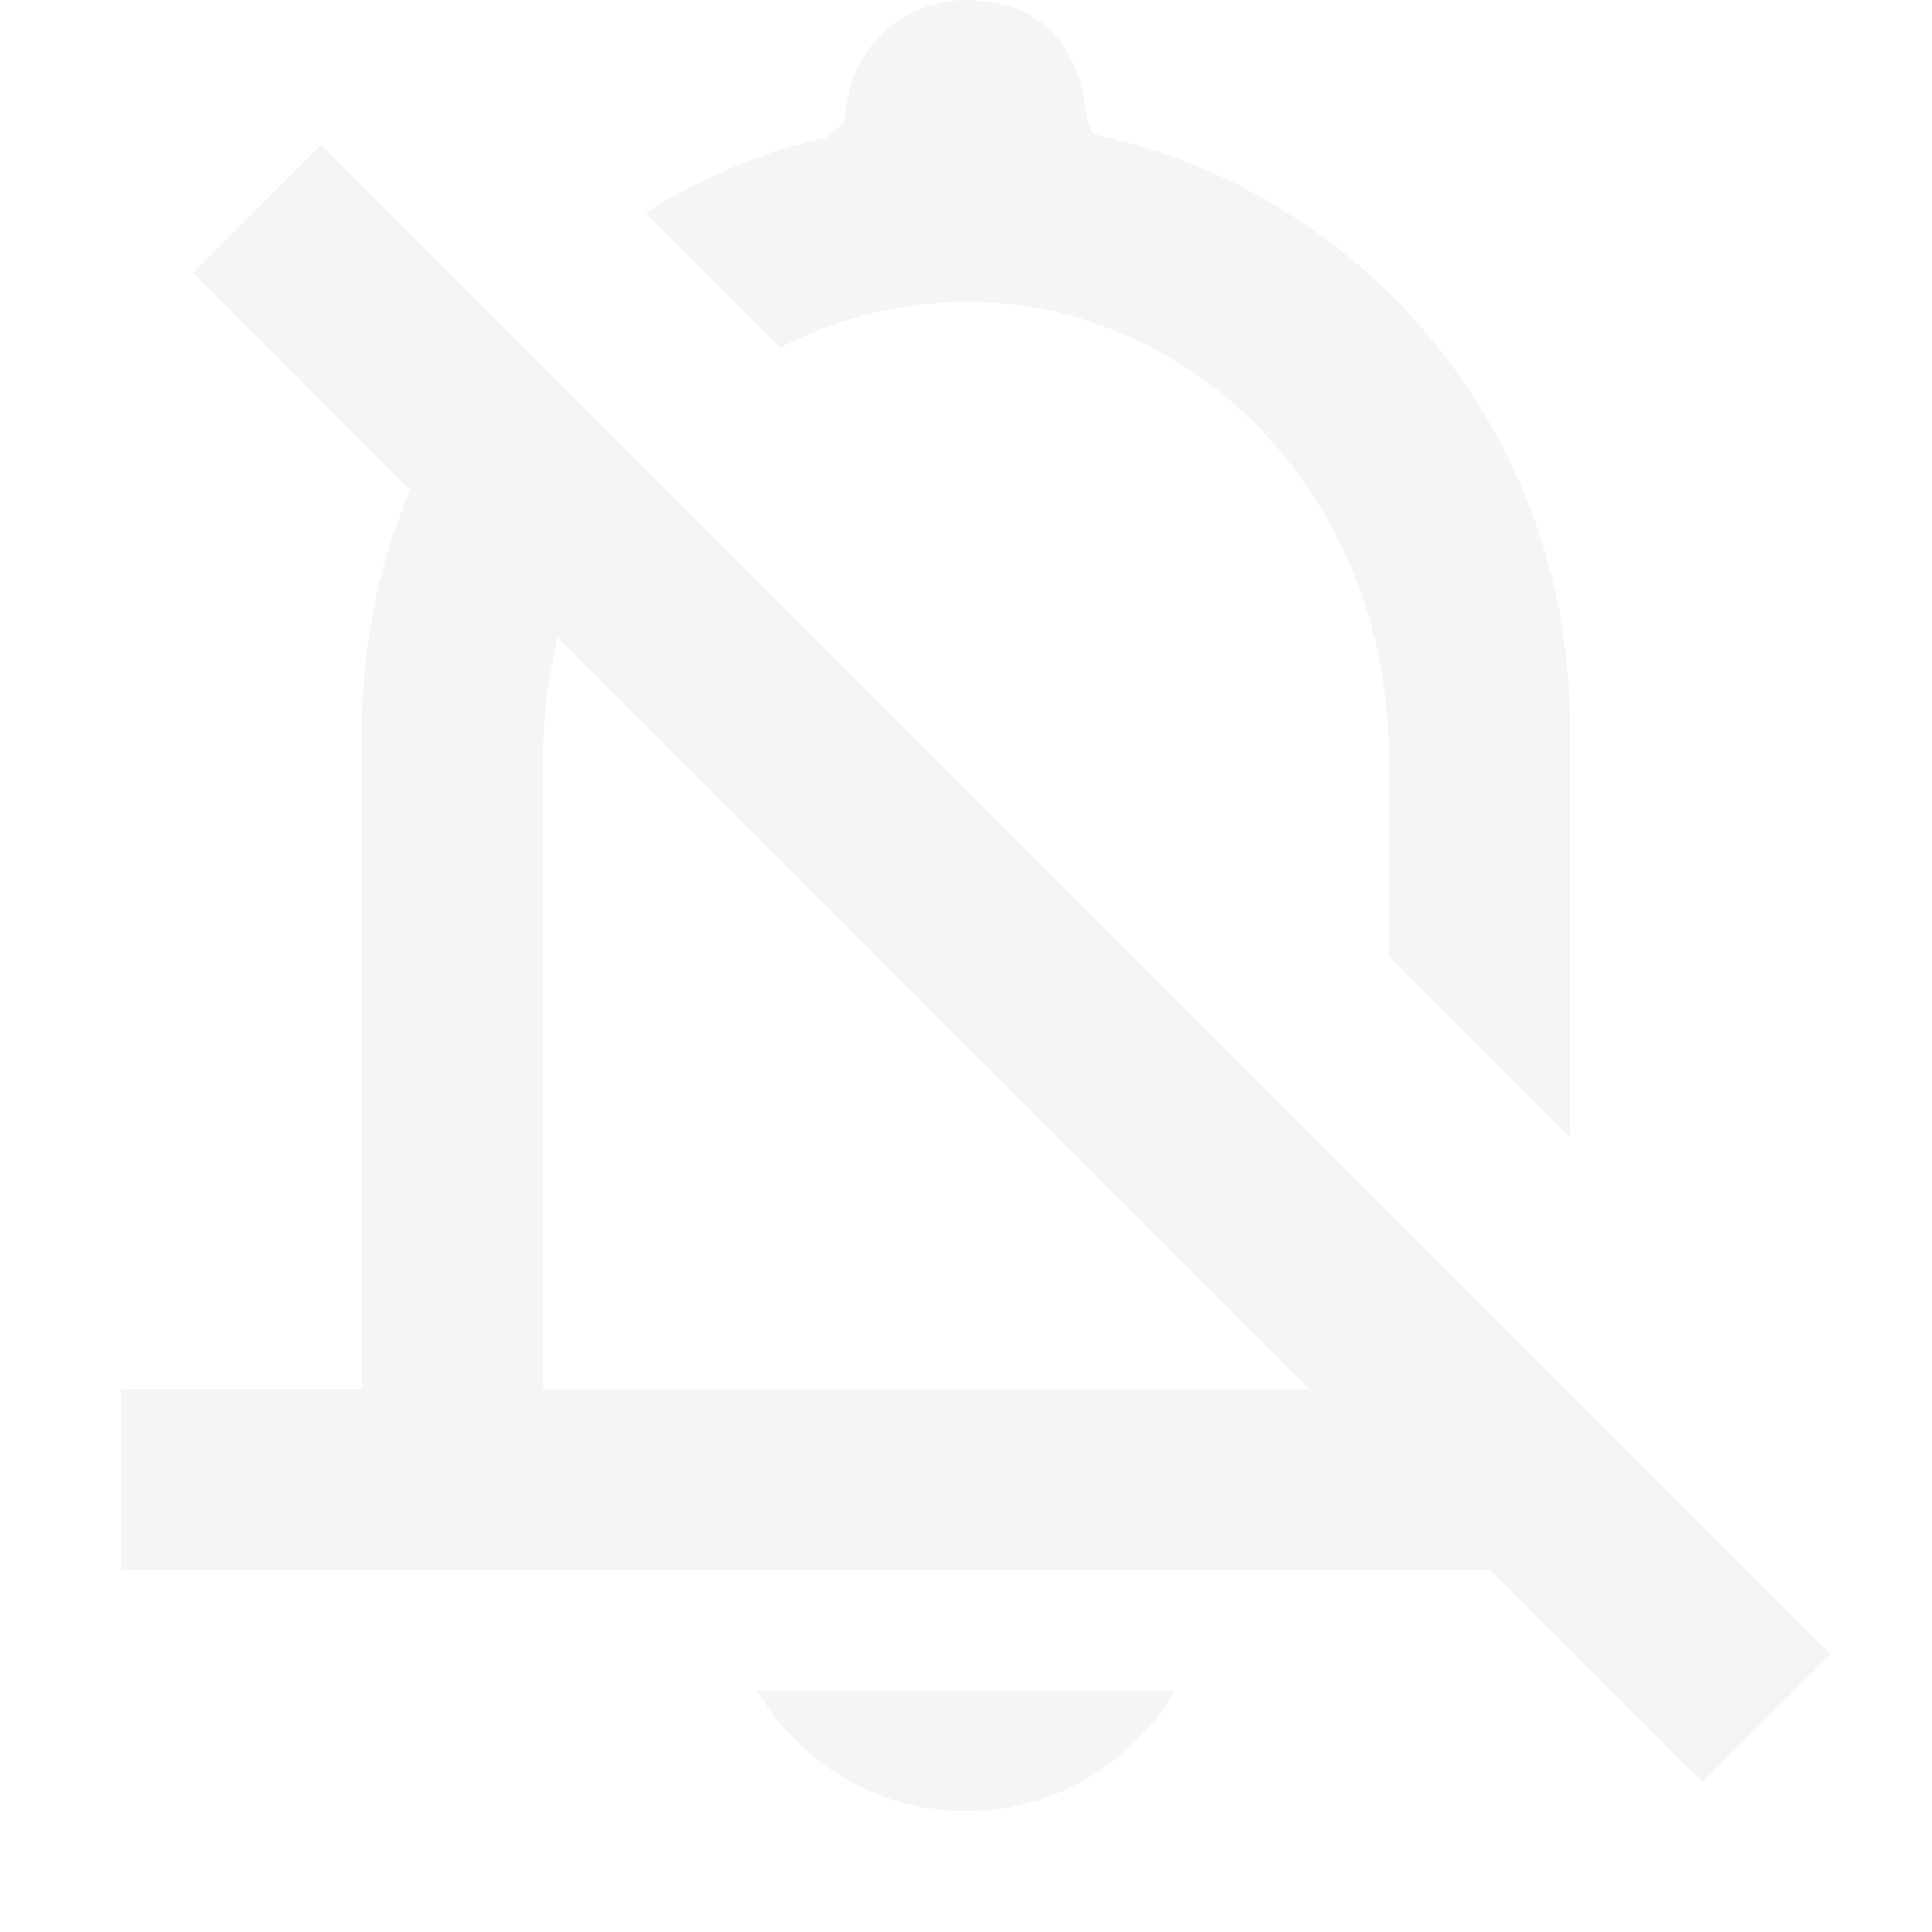
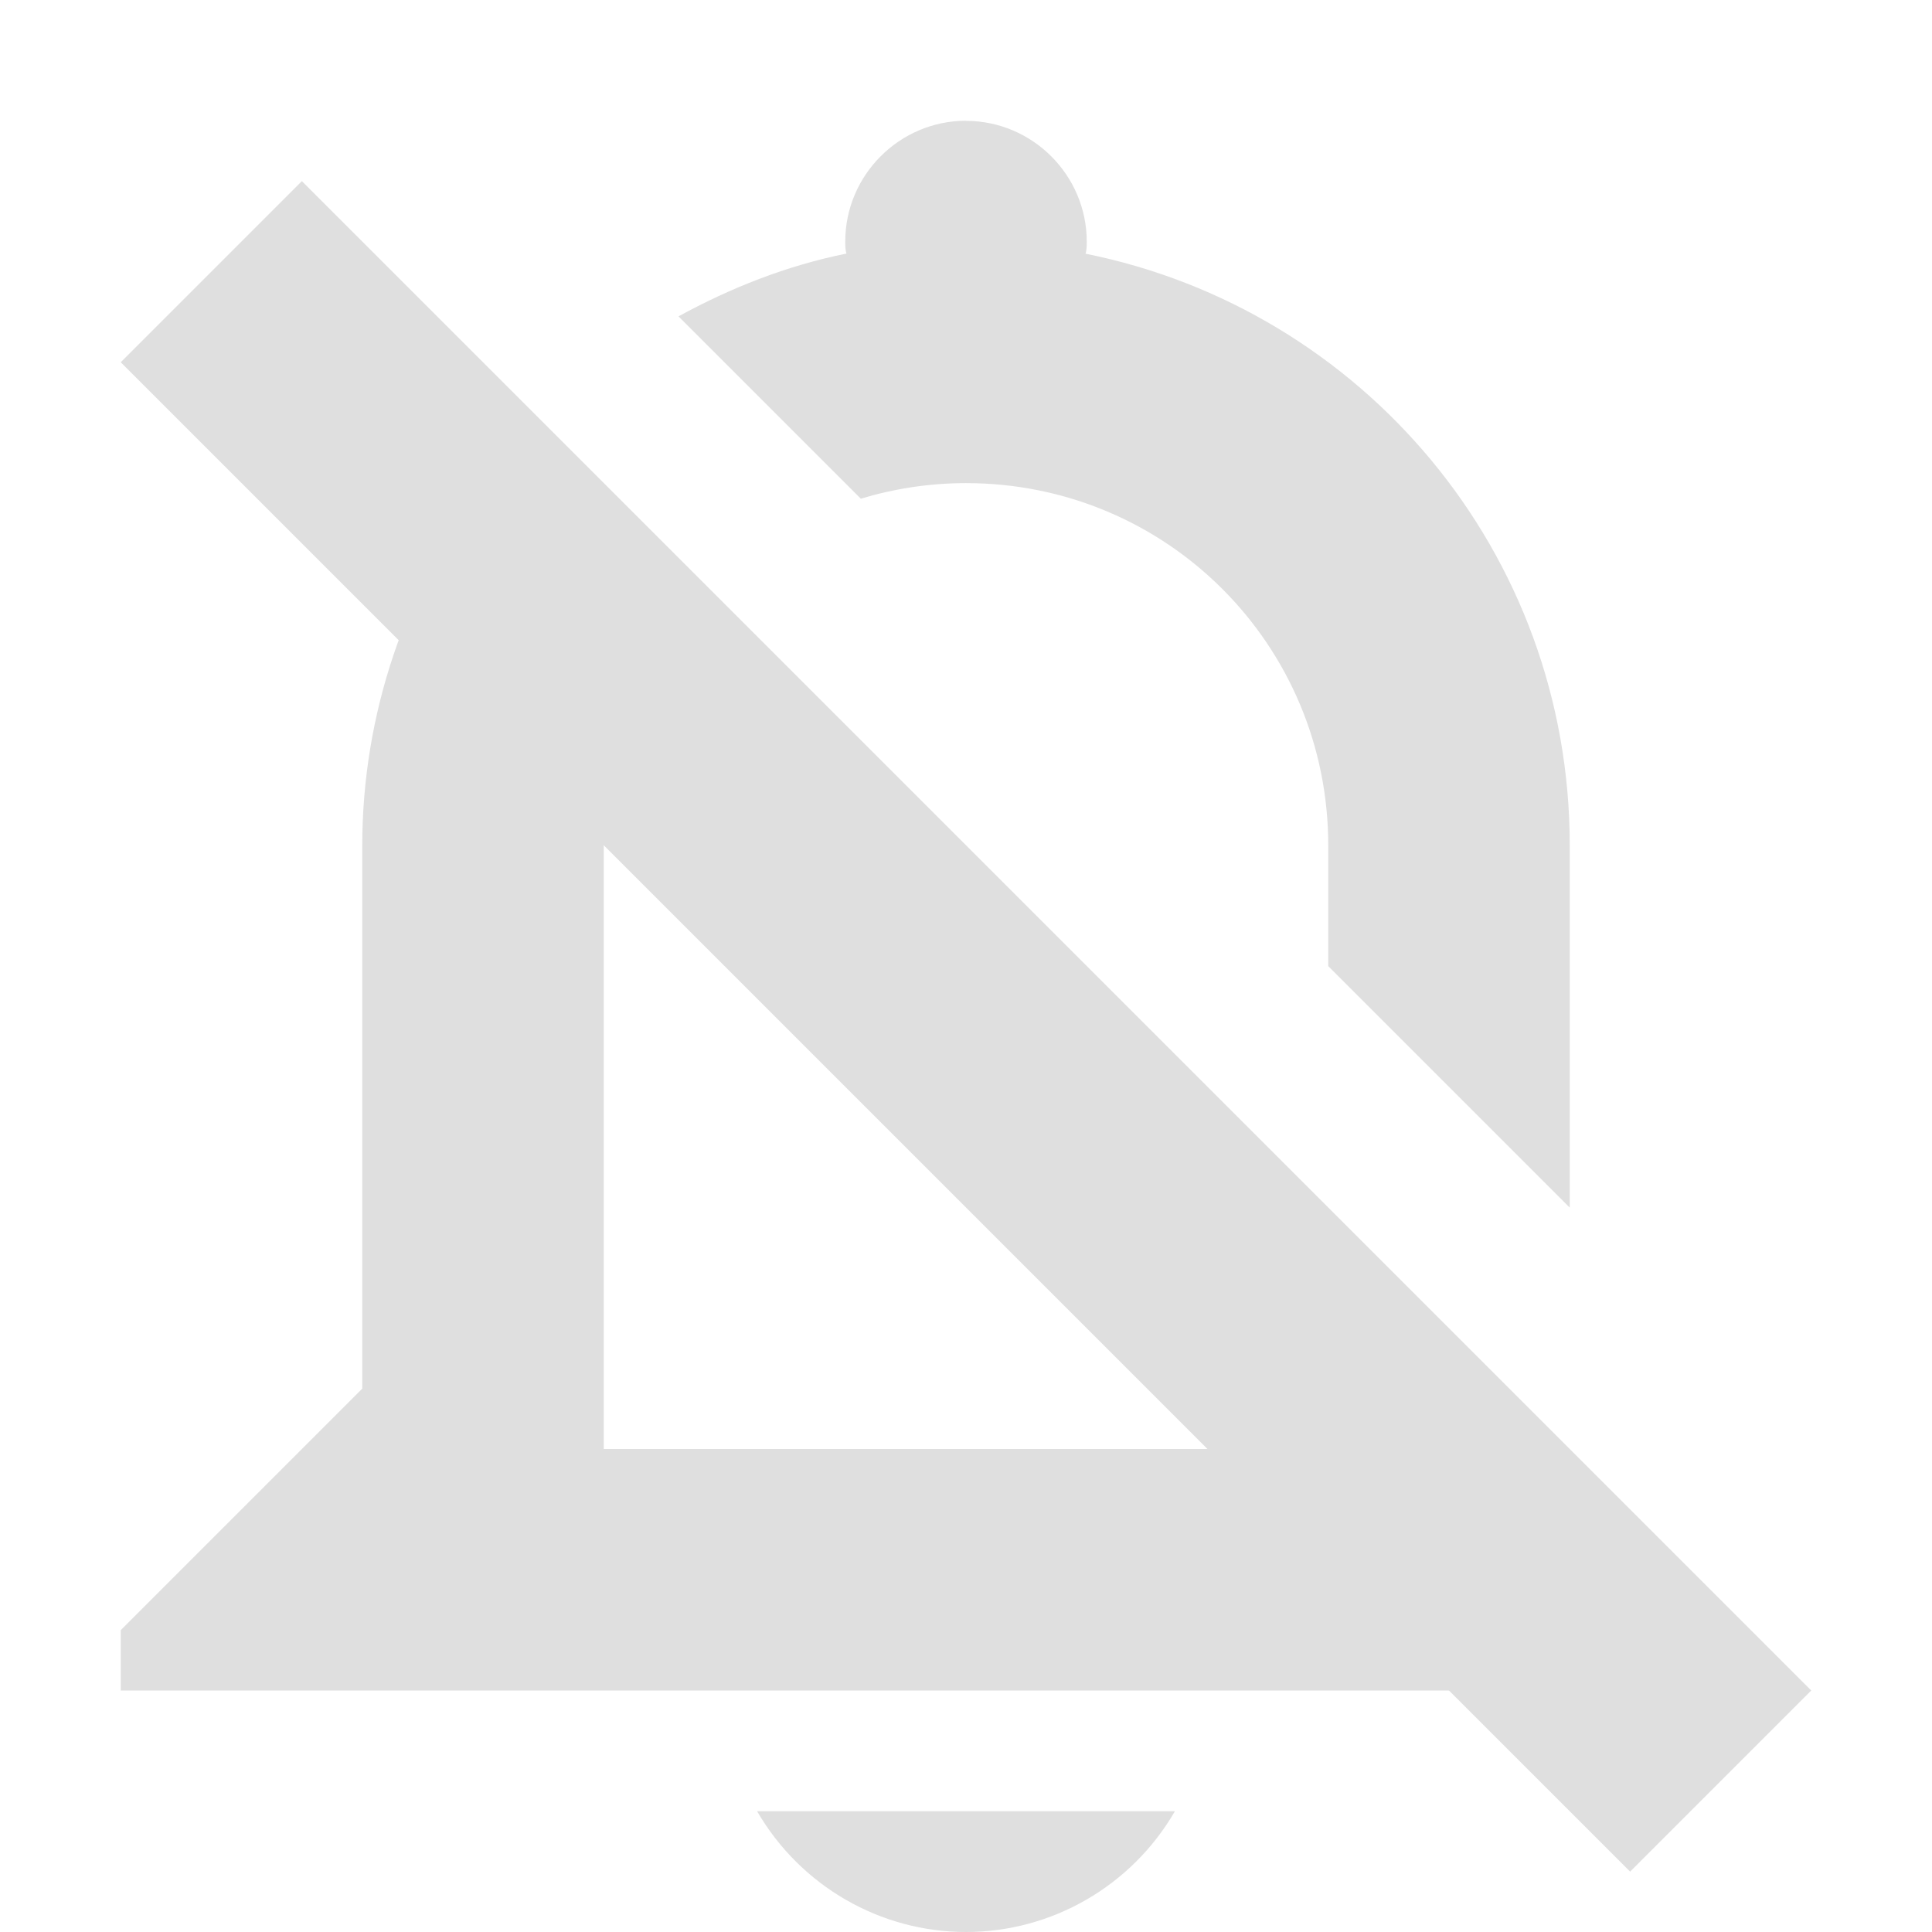
- <svg xmlns="http://www.w3.org/2000/svg" width="16" height="16" version="1.1" id="svg3">
-   <defs id="defs7" />
-   <path id="path928" style="opacity:0.3;fill:#dfdfdf;stroke-width:1" d="M 7.975,0 C 7.434,0.014 7,0.456 7,1 L 6.859,1.131 C 6.314,1.257 5.804,1.473 5.344,1.762 L 6.463,2.881 C 6.927,2.639 7.447,2.5 8,2.5 c 1.939,0 3.5,1.673 3.5,3.75 v 1.5 0.168 l 1.5,1.5 V 8 6 C 13,3.592 11.315,1.593 9.055,1.111 L 9,1 C 8.948,0.307 8.552,-1.6699007e-7 8,0 7.991,0 7.983,-2.1730255e-4 7.975,0 Z M 2.66,1.199 1.6,2.26 3.396,4.057 C 3.144,4.654 3,5.308 3,6 v 2 3 0.504 H 1 V 13 h 2 9.34 l 1.76,1.76 1.061,-1.061 L 14.461,13 11.5,10.039 5.309,3.848 4.205,2.744 Z M 4.619,5.279 10.84,11.5 H 8 4.5 V 7.75 6.25 C 4.5,5.914 4.542,5.589 4.619,5.279 Z M 6.27,14 c 0.36,0.62 1.02,1 1.73,1 0.71,0 1.37,-0.38 1.73,-1 z" />
+ <svg xmlns="http://www.w3.org/2000/svg" width="16" height="16" version="1.1">
+   <path class="ColorScheme-Text" d="m8 1c-0.55 0-1 0.45-1 1 0 0.03-2.344e-4 0.07 0.01 0.1-0.497 0.1-0.961 0.285-1.391 0.52l1.51 1.51c0.275-0.083 0.568-0.129 0.871-0.129 1.662 0 3 1.338 3 3v1l2 2v-3c0-2.43-1.72-4.44-4.01-4.9 0.01-0.03 0.01-0.07 0.01-0.1 0-0.55-0.45-1-1-1zm-3.992 3.008a4.96 4.96 0 0 0-1.008 2.992v4.5l-2 2v0.5h13l-3-3v1h-6v-5c0-0.573 0.161-1.108 0.438-1.562zm2.262 10.992c0.36 0.62 1.02 1 1.73 1s1.371-0.38 1.73-1h-3.461z" color="#dfdfdf" fill="currentColor" />
+   <path class="ColorScheme-Text" d="M 2.5,1.5 15,14 13.5,15.5 1,3 Z" color="#dfdfdf" fill="currentColor" />
</svg>
